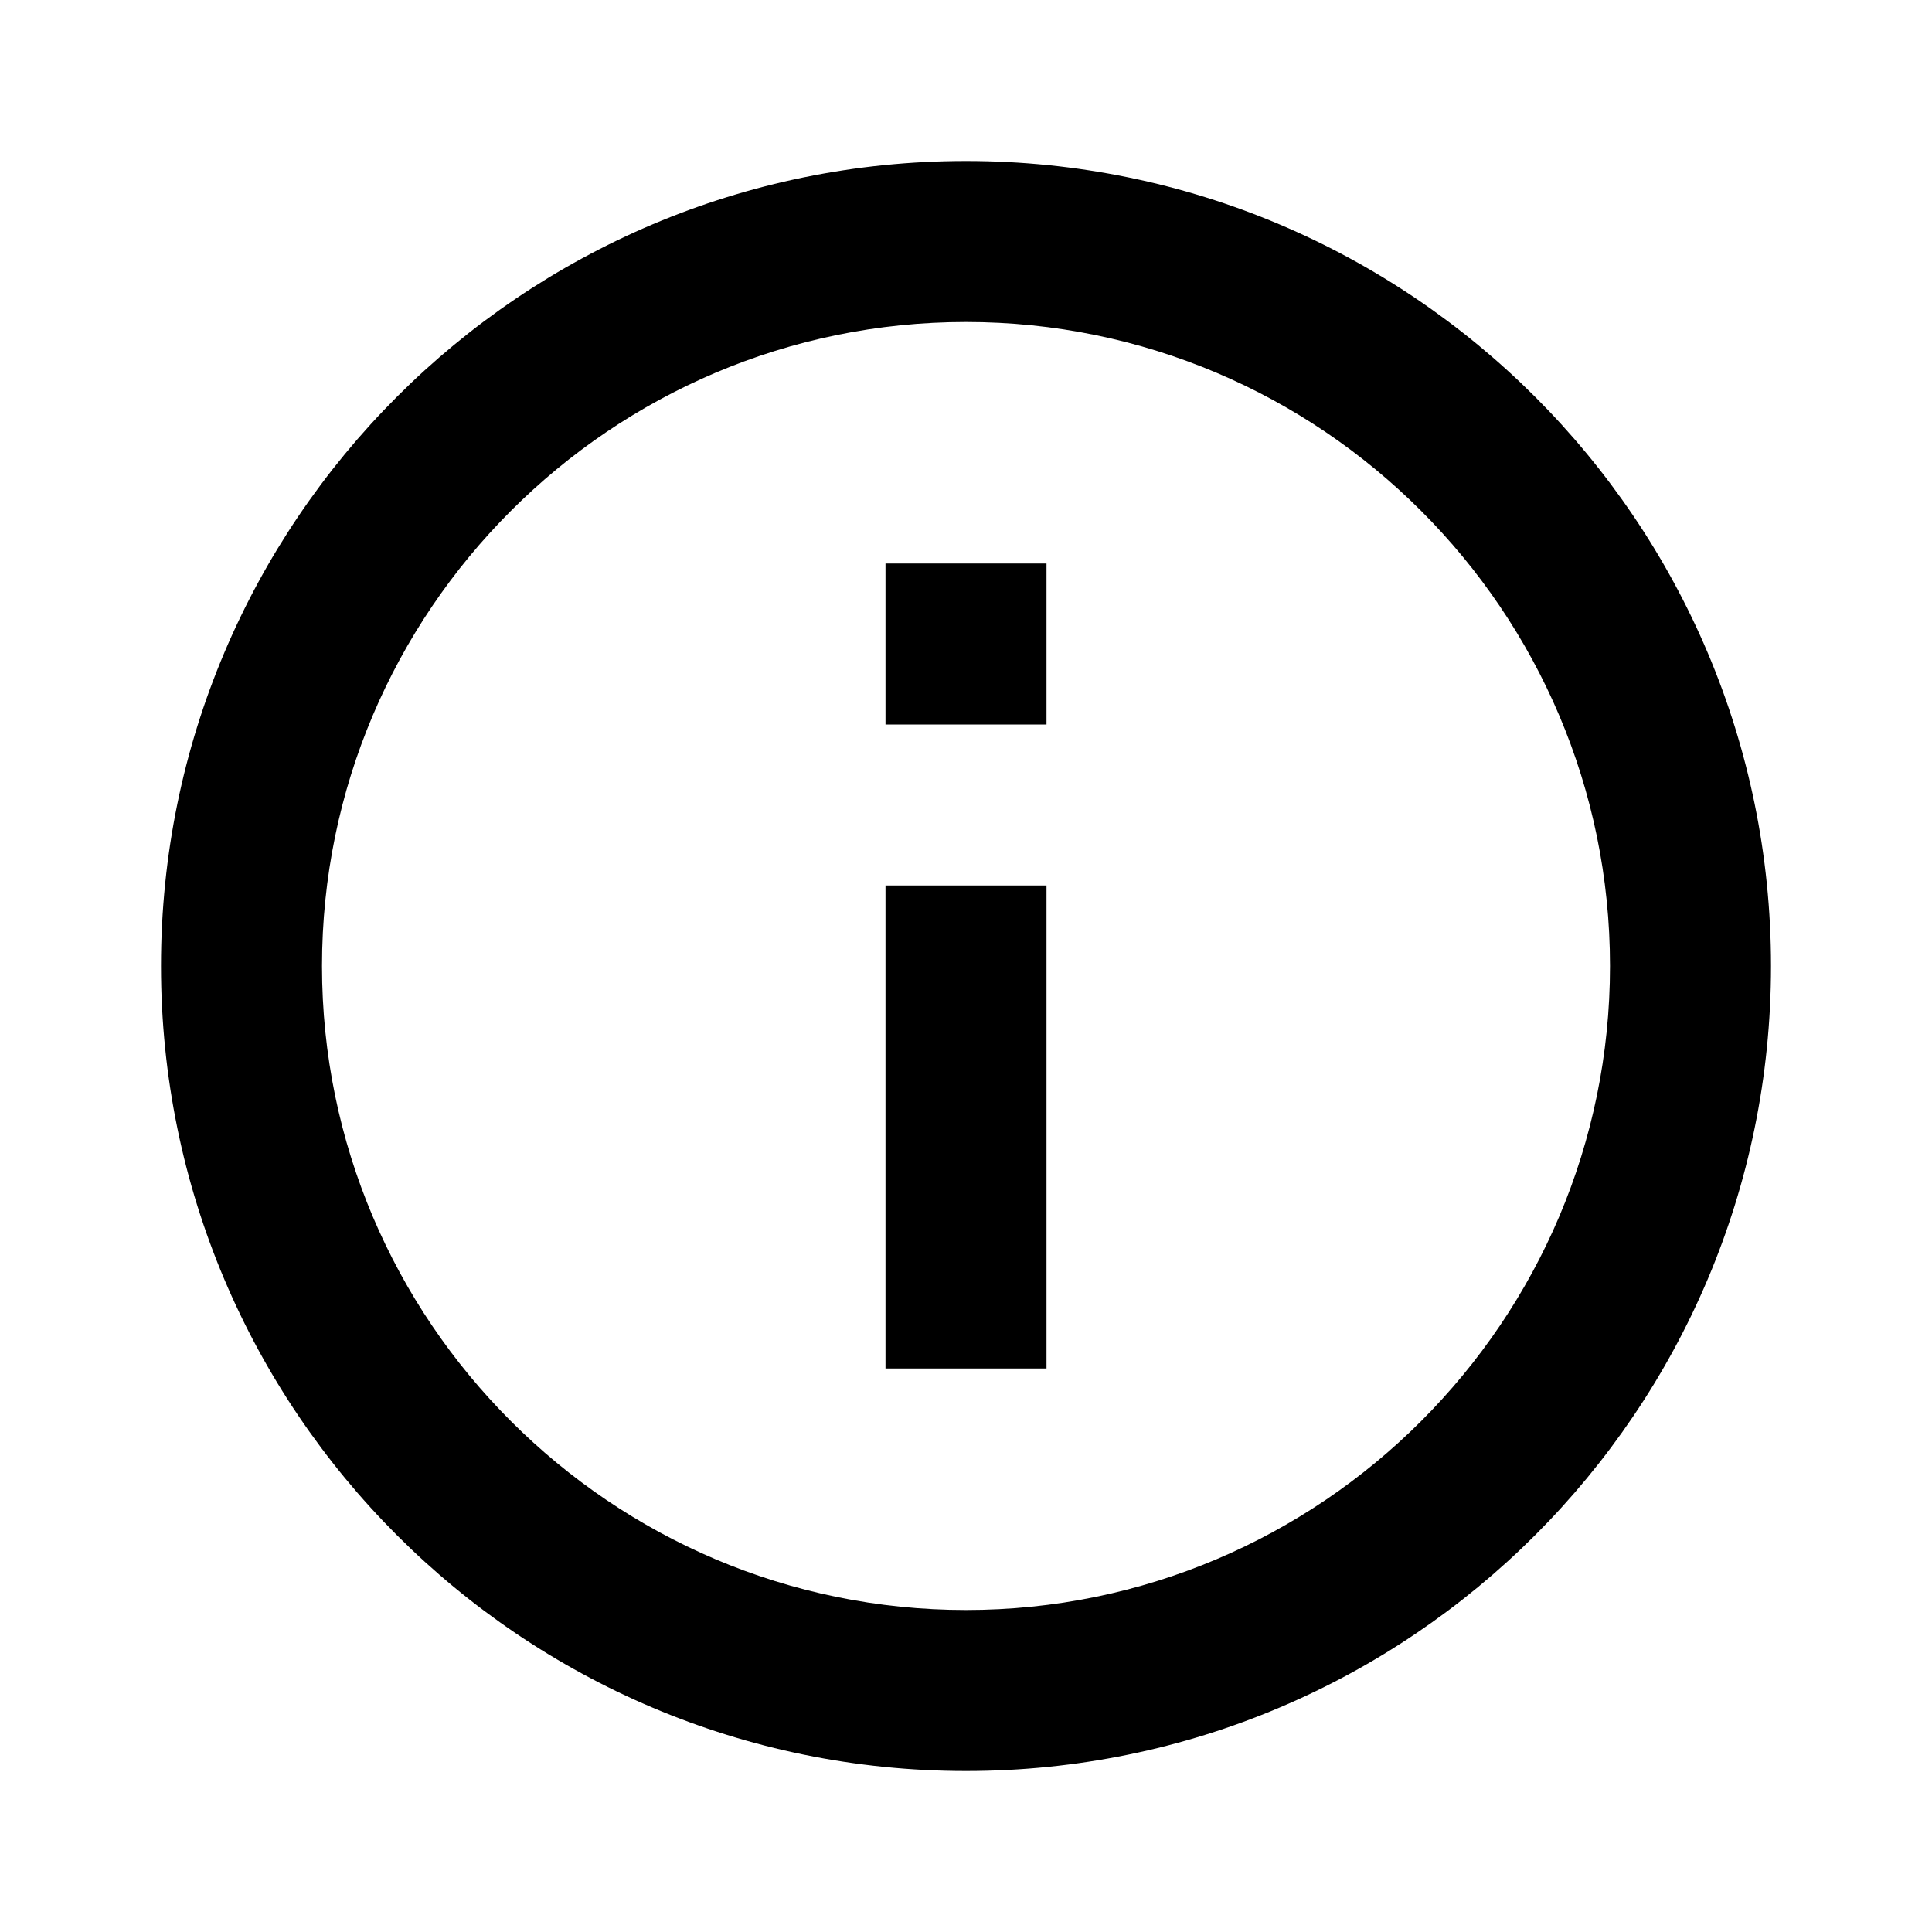
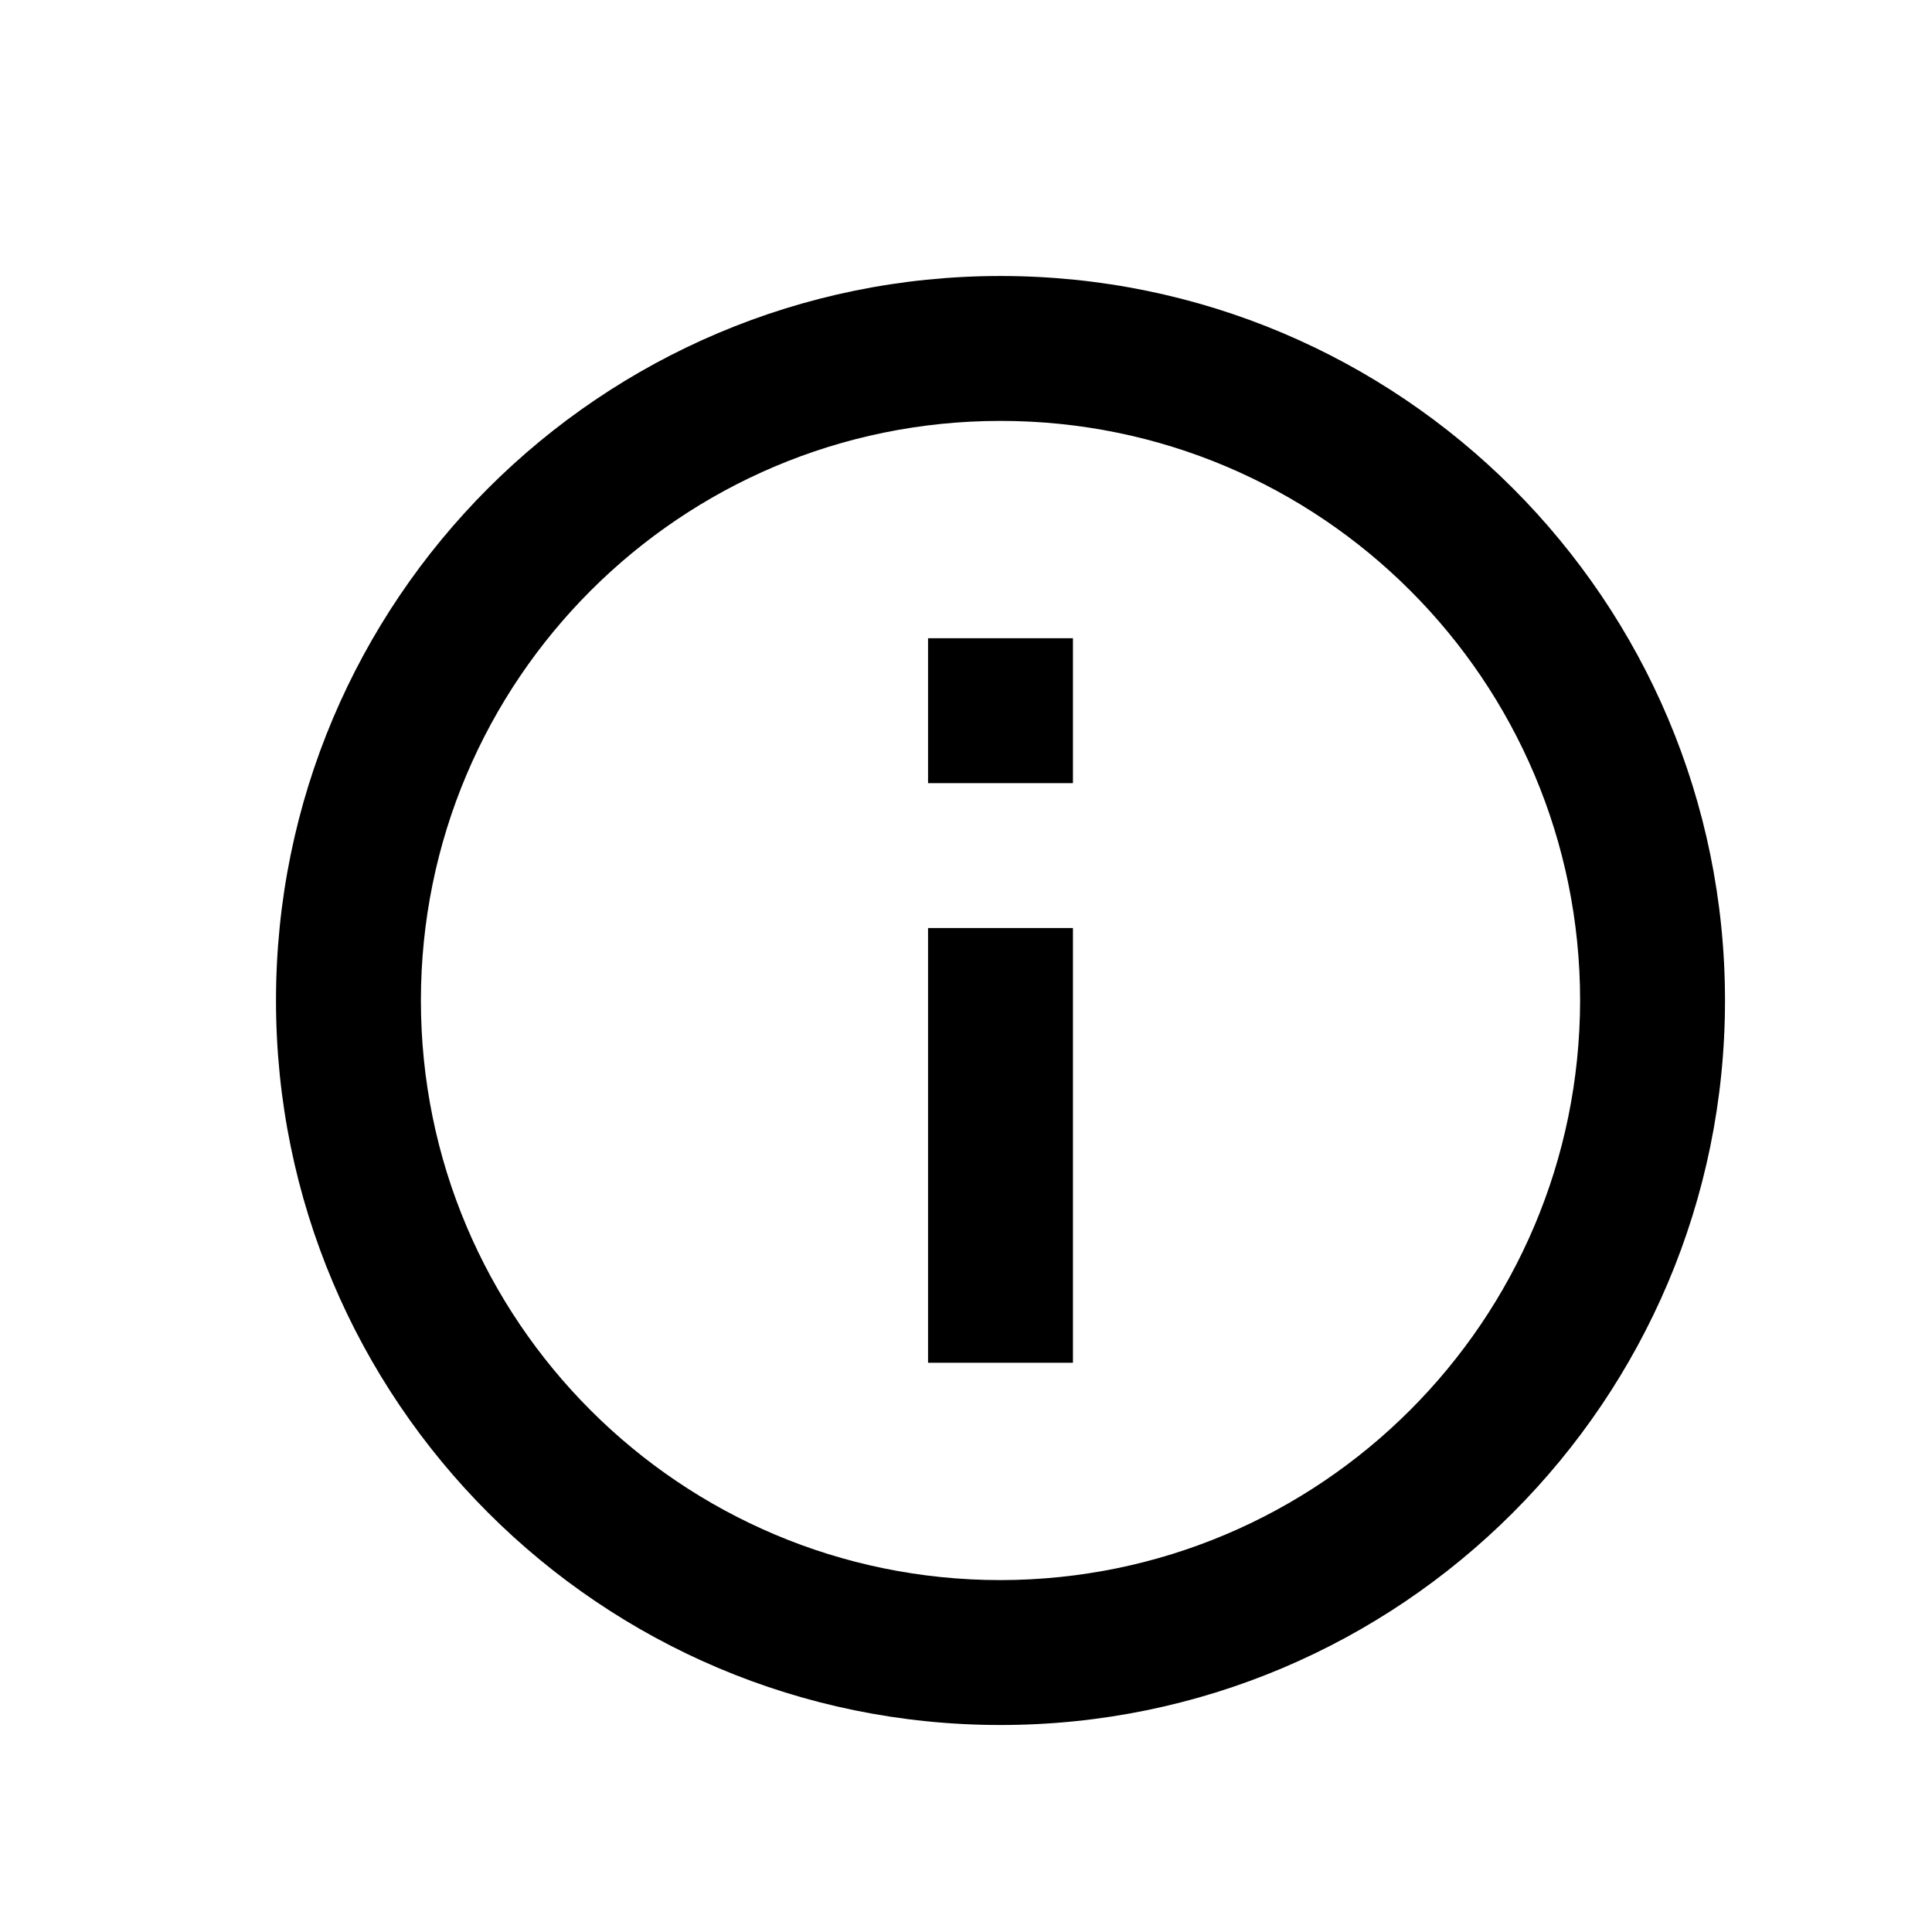
- <svg xmlns="http://www.w3.org/2000/svg" viewBox="0 0 24 24">
-   <path d="M11 7h2v2h-2zm0 4h2v6h-2zm1-9C6.48 2 2 6.48 2 12s4.48 10 10 10 10-4.48 10-10S17.52 2 12 2zm0 18c-4.41 0-8-3.59-8-8s3.59-8 8-8 8 3.59 8 8-3.59 8-8 8z" />
+ <svg xmlns="http://www.w3.org/2000/svg" viewBox="0 0 28 28">
+   <defs />
+   <g data-name="Group 5">
+     <path d="M13.45 9.25h2.1v2.1h-2.1zm0 4.2h2.1v6.3h-2.1zM14.5 4A10.5 10.5 0 1025 14.5 10.5 10.5 0 0014.5 4zm0 18.9a8.4 8.4 0 118.4-8.4 8.411 8.411 0 01-8.4 8.4z" />
+     <path fill="none" d="M0 0h28v28H0z" data-name="Rectangle 5" />
+   </g>
</svg>
